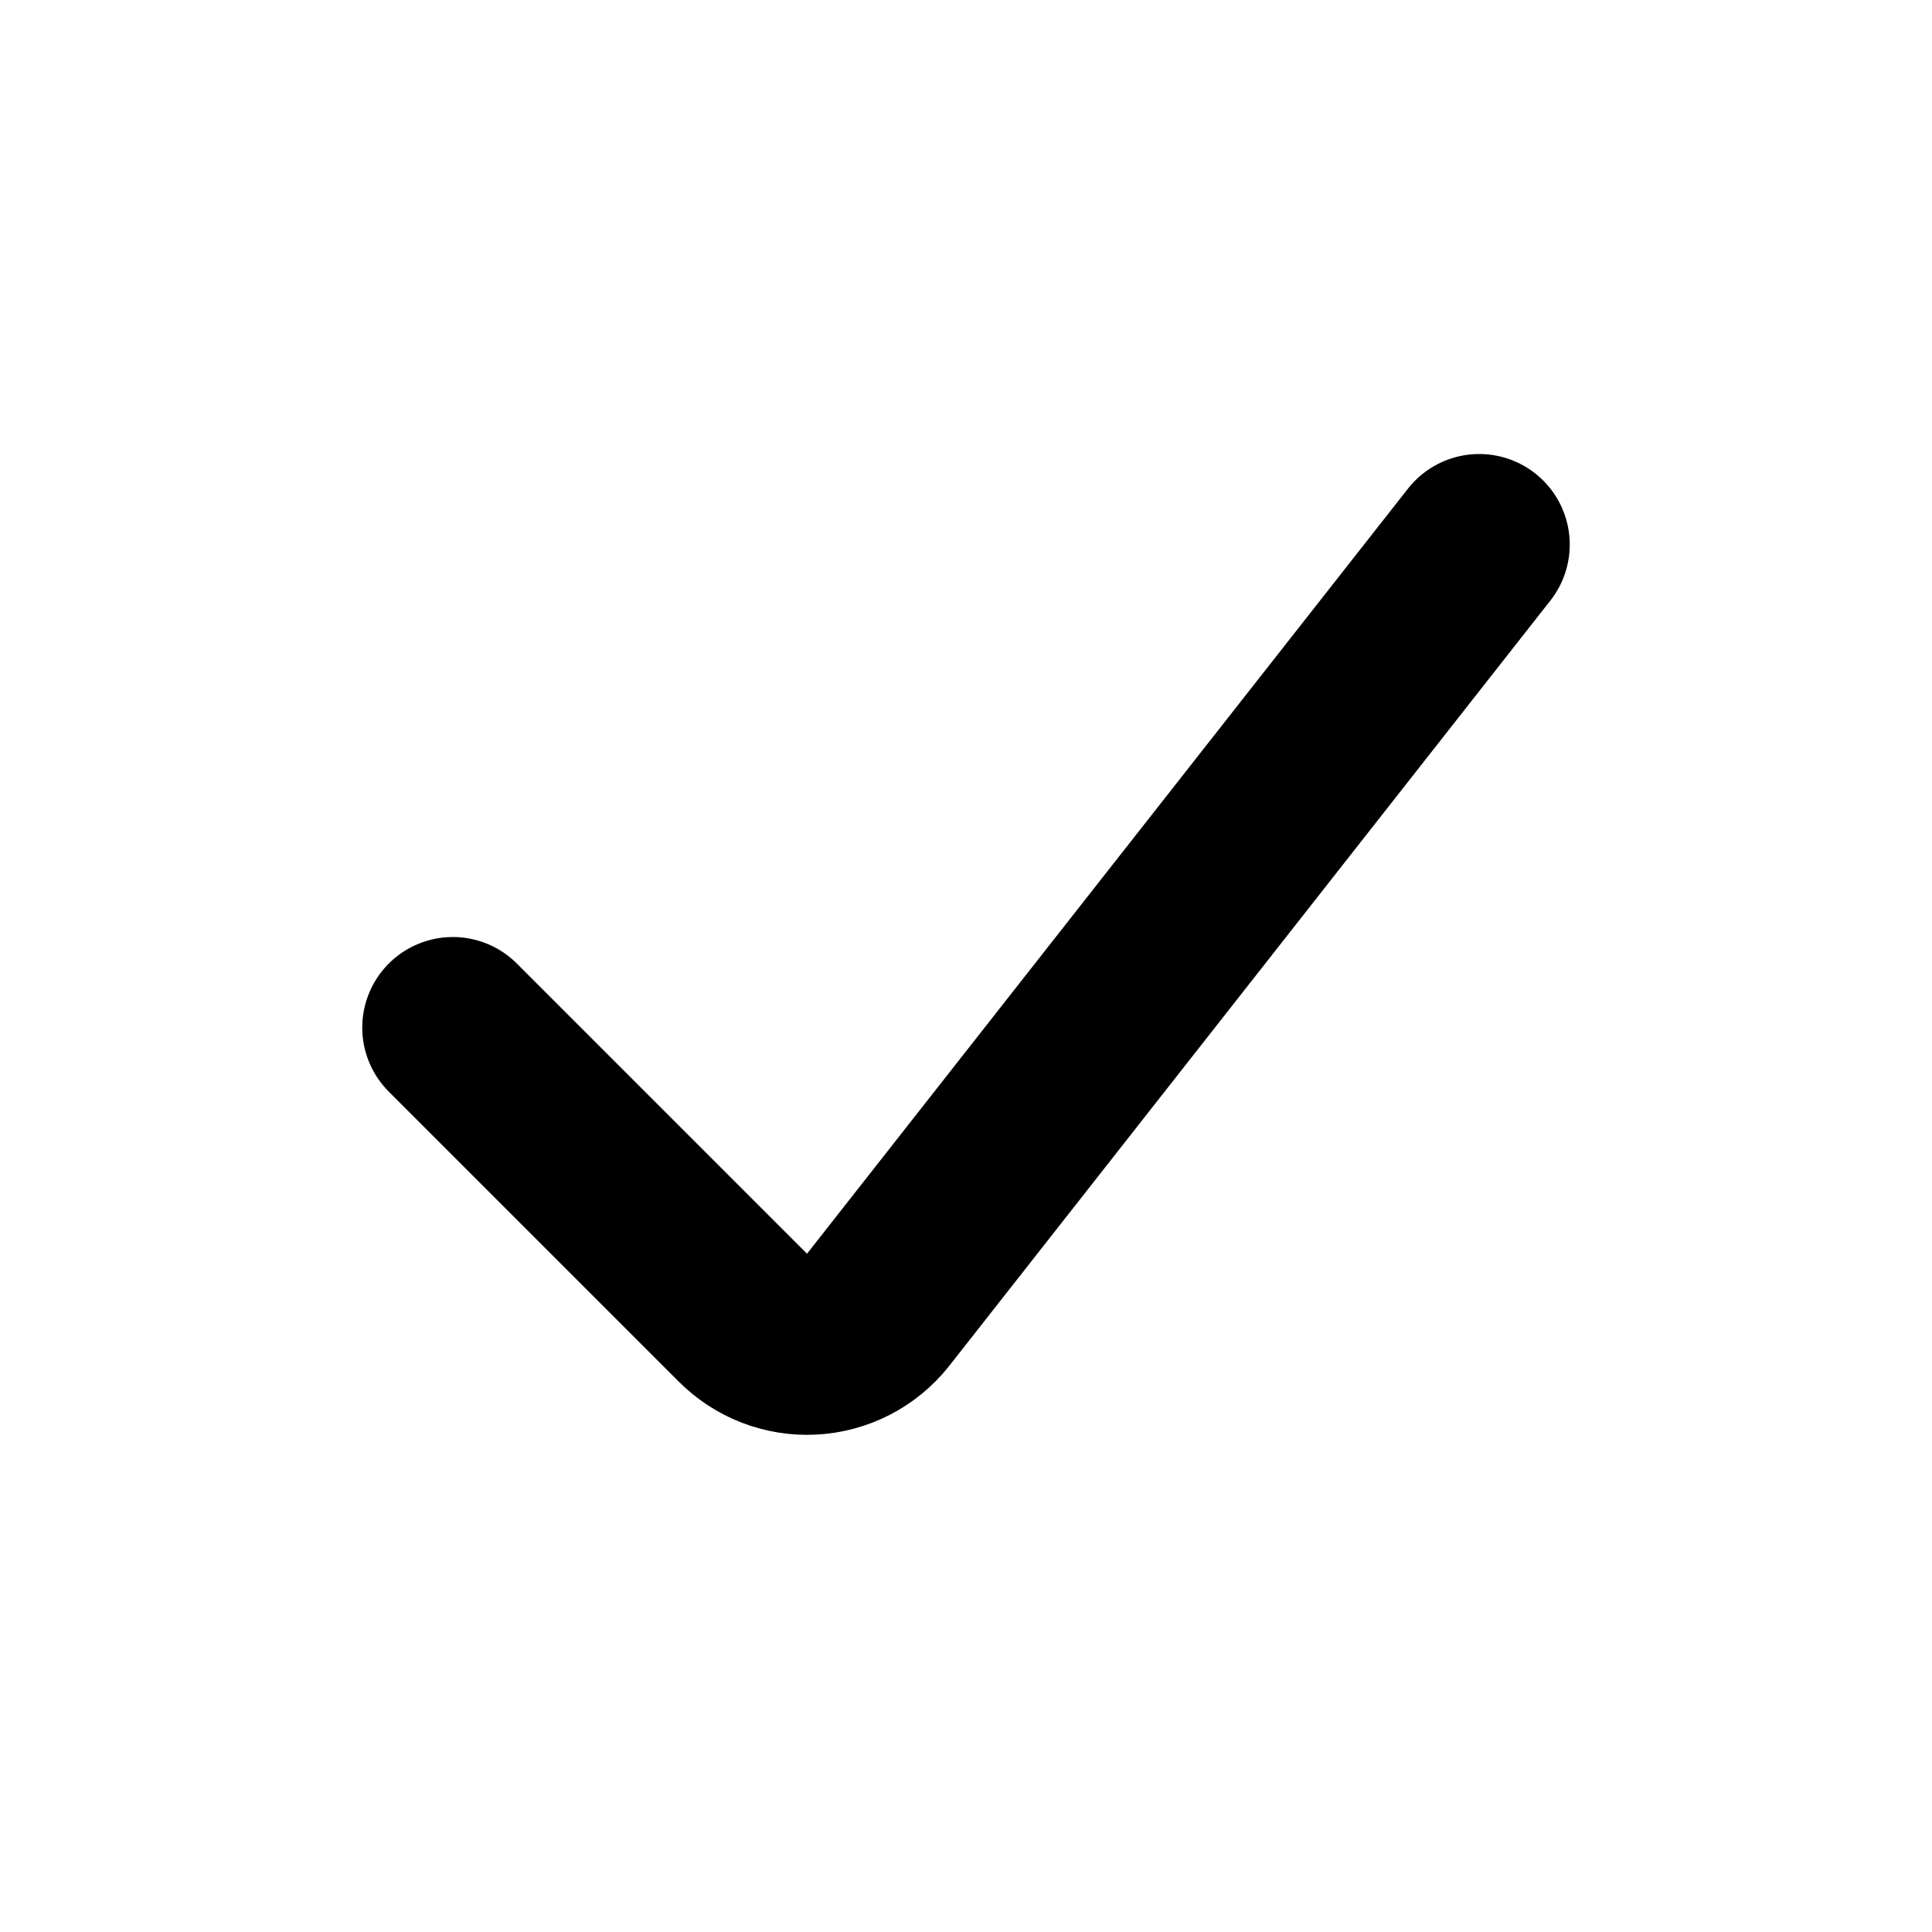
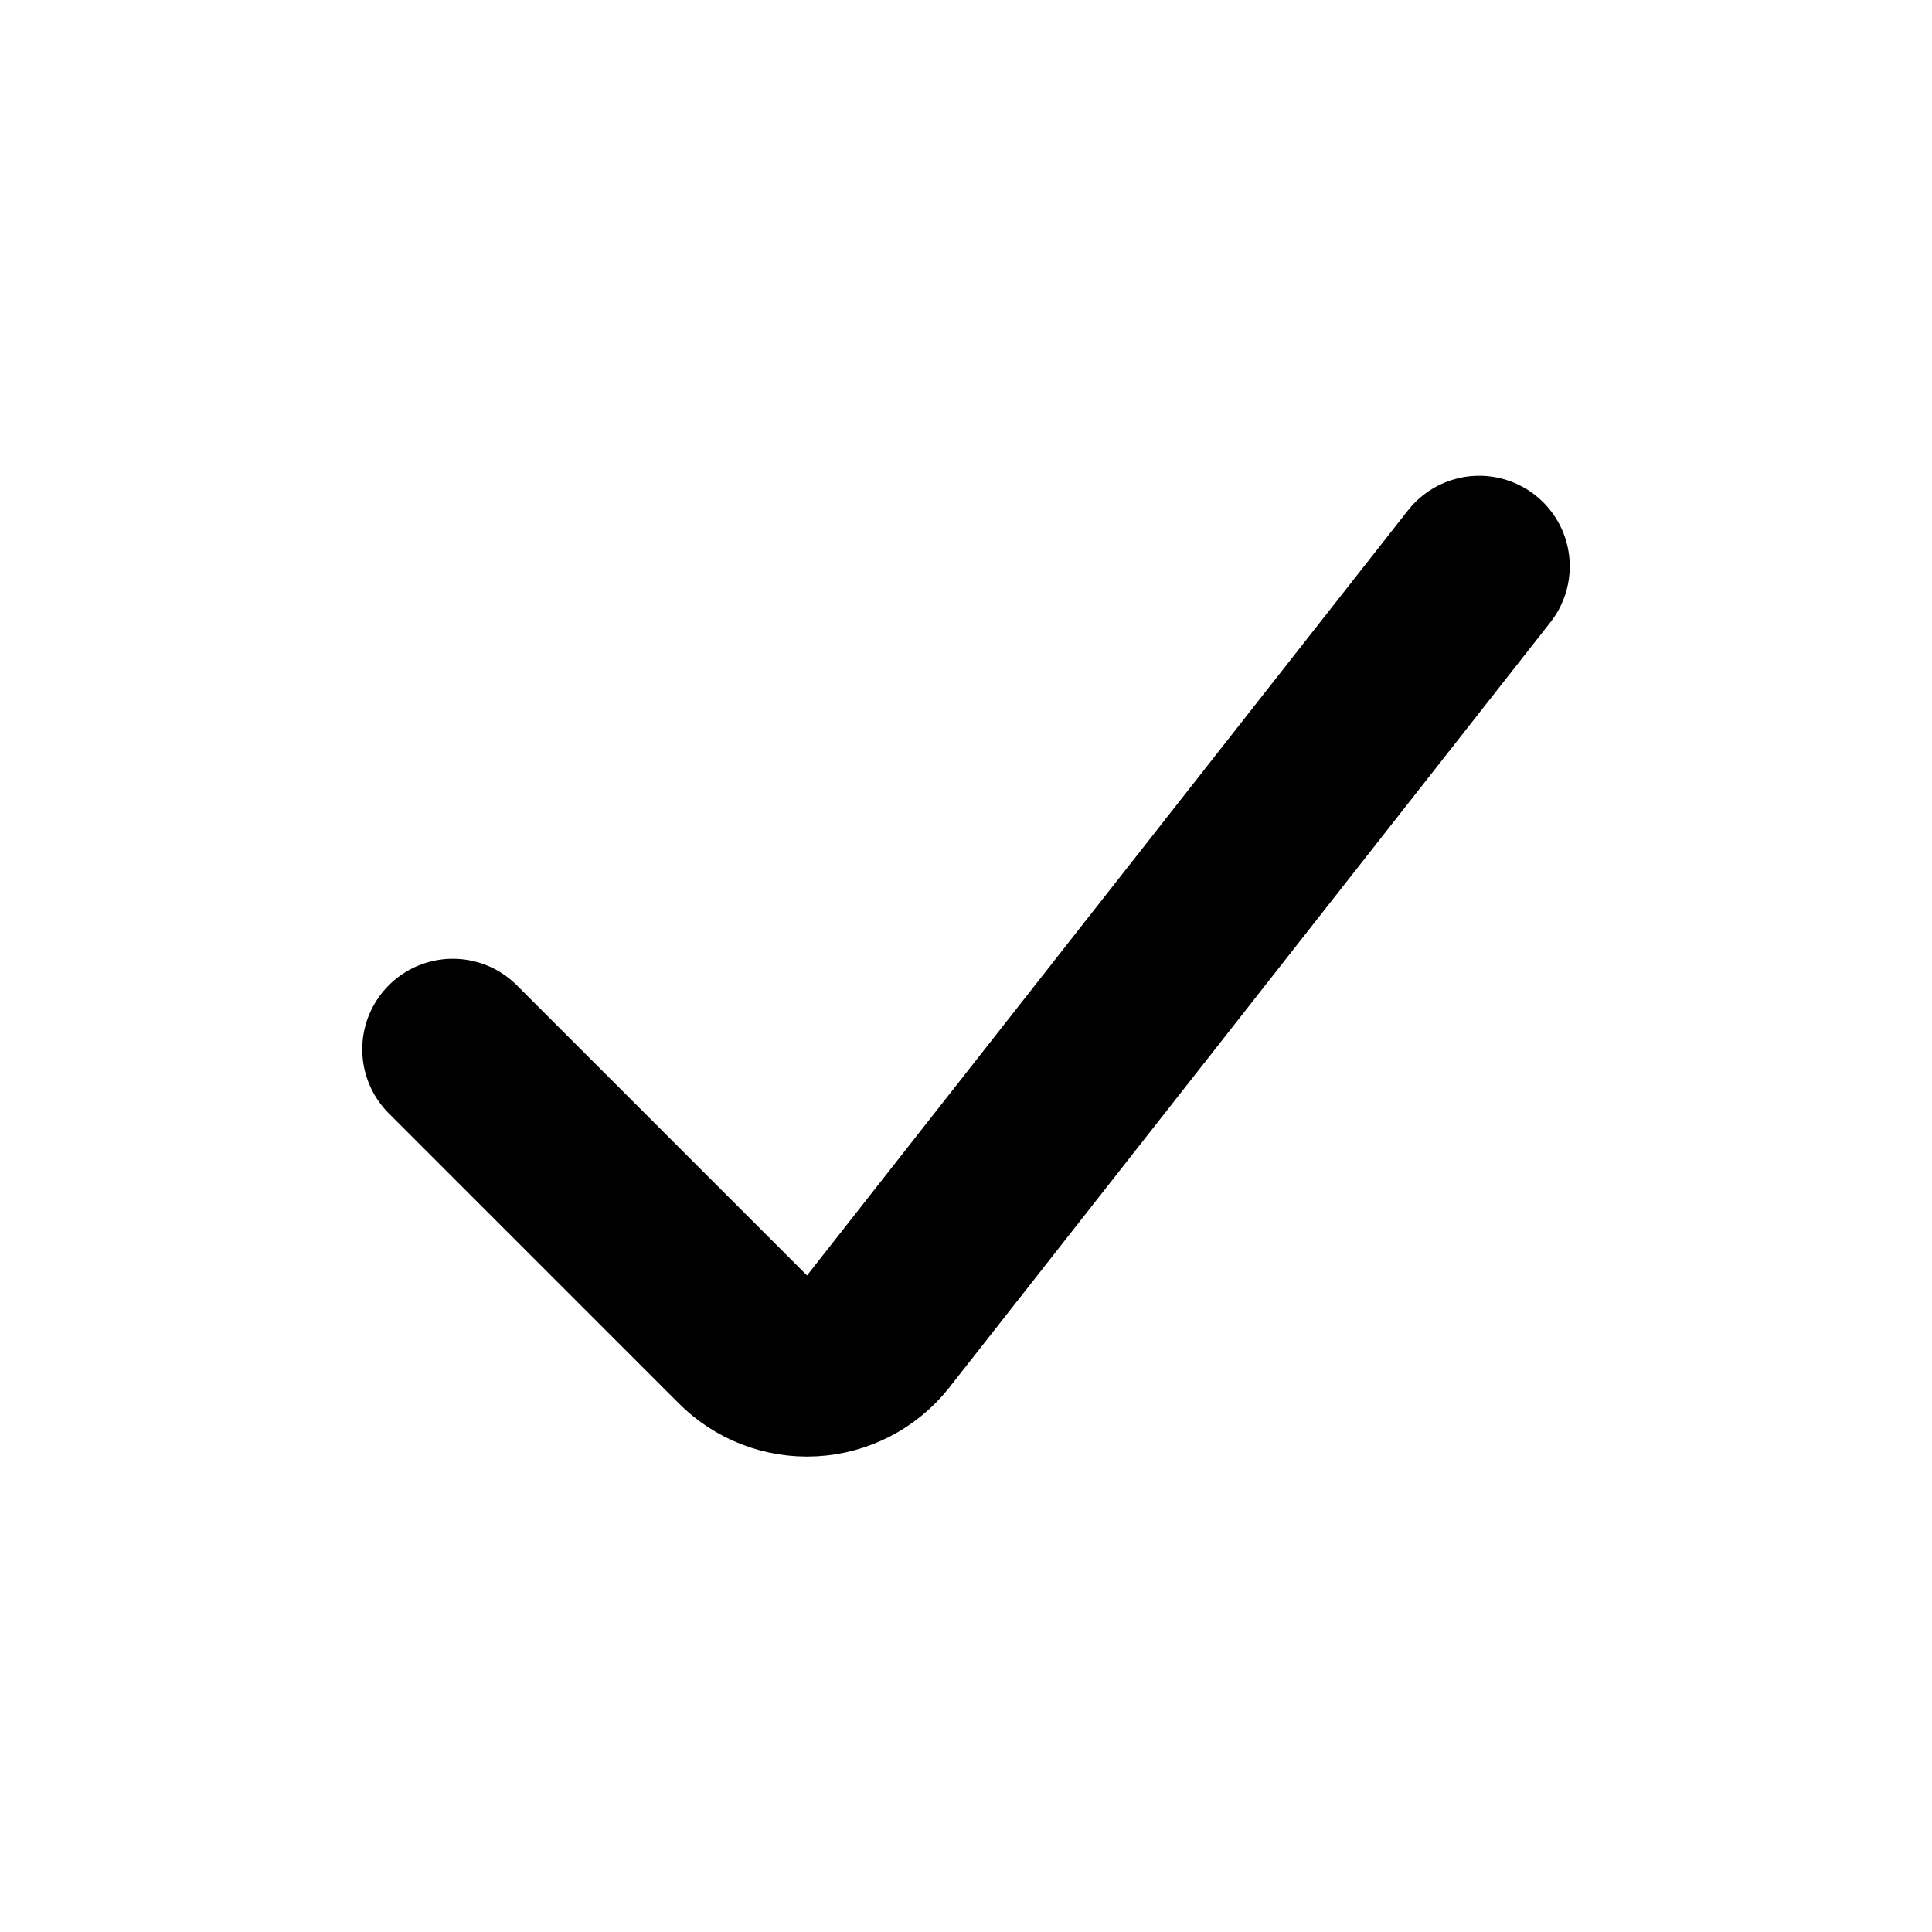
<svg xmlns="http://www.w3.org/2000/svg" viewBox="0 0 16 16" fill="none" stroke="currentColor" stroke-width="1.5" stroke-linecap="round" stroke-linejoin="round">
-   <path d="M3.75 8.51L6.15 10.91A0.75 0.75 0 0 0 7.27 10.85L12.25 4.51" />
+   <path d="M3.75 8.69L6.15 11.09A0.75 0.75 0 0 0 7.27 11.03L12.25 4.69" />
</svg>
